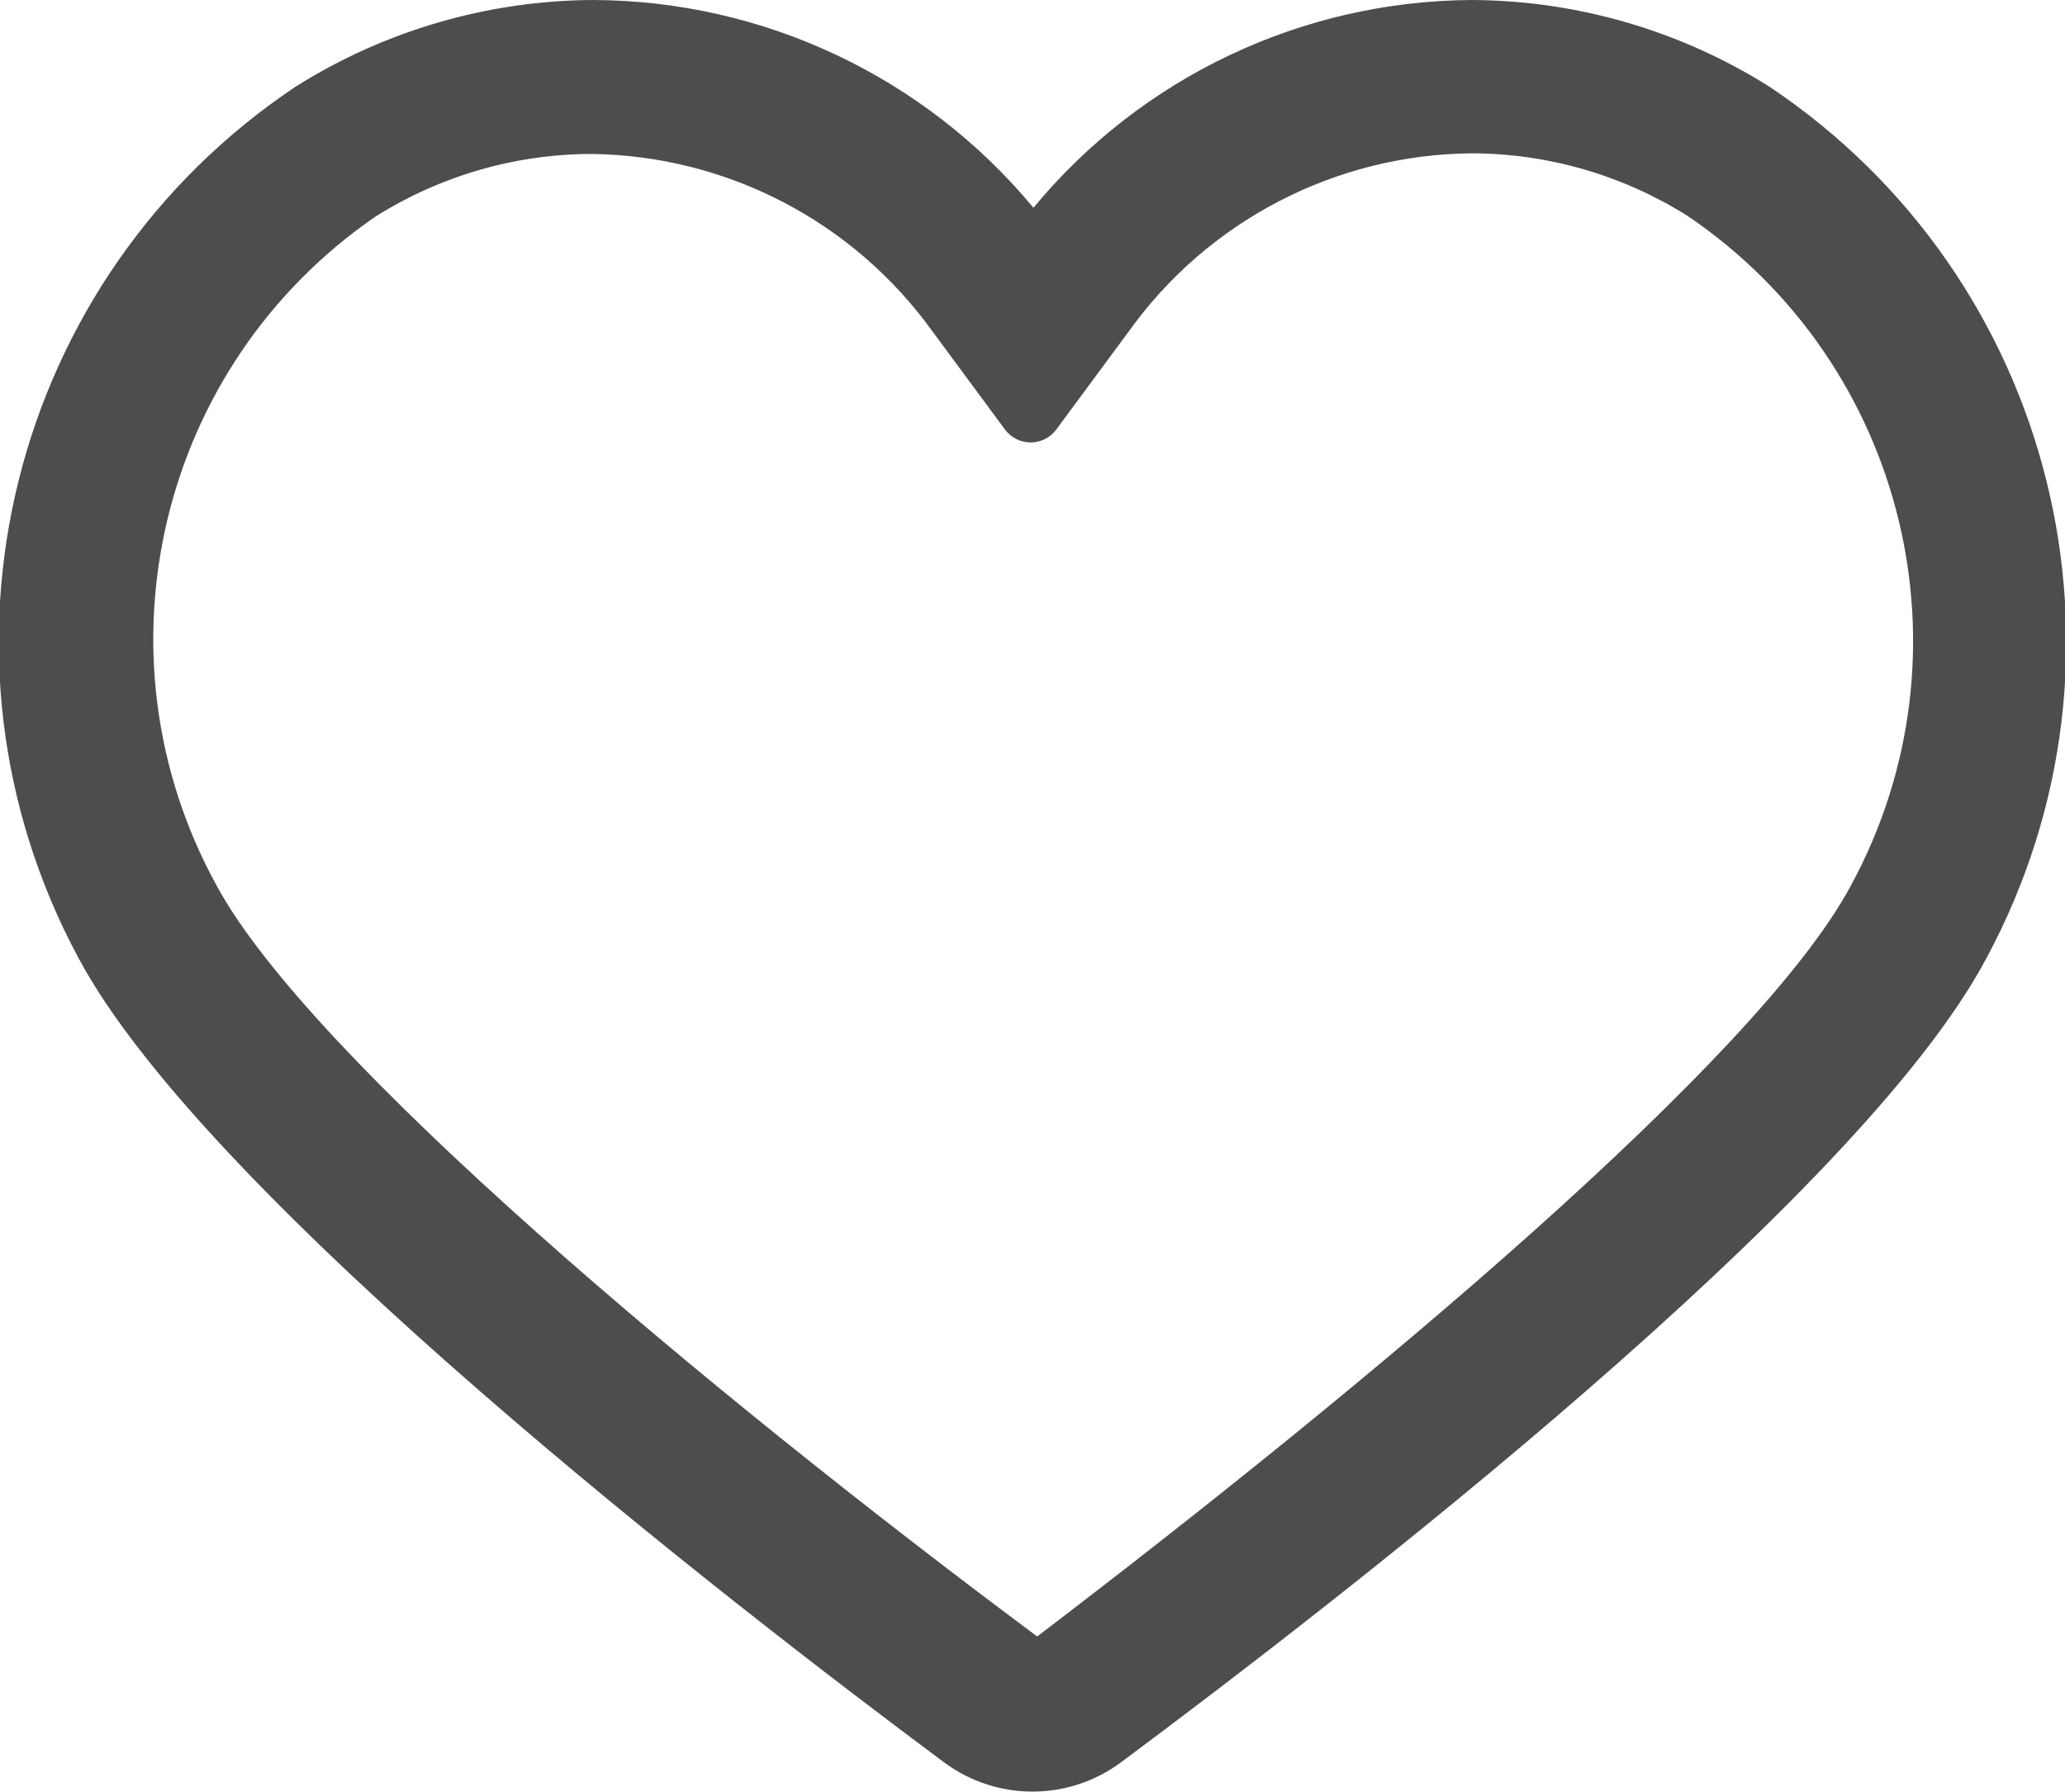
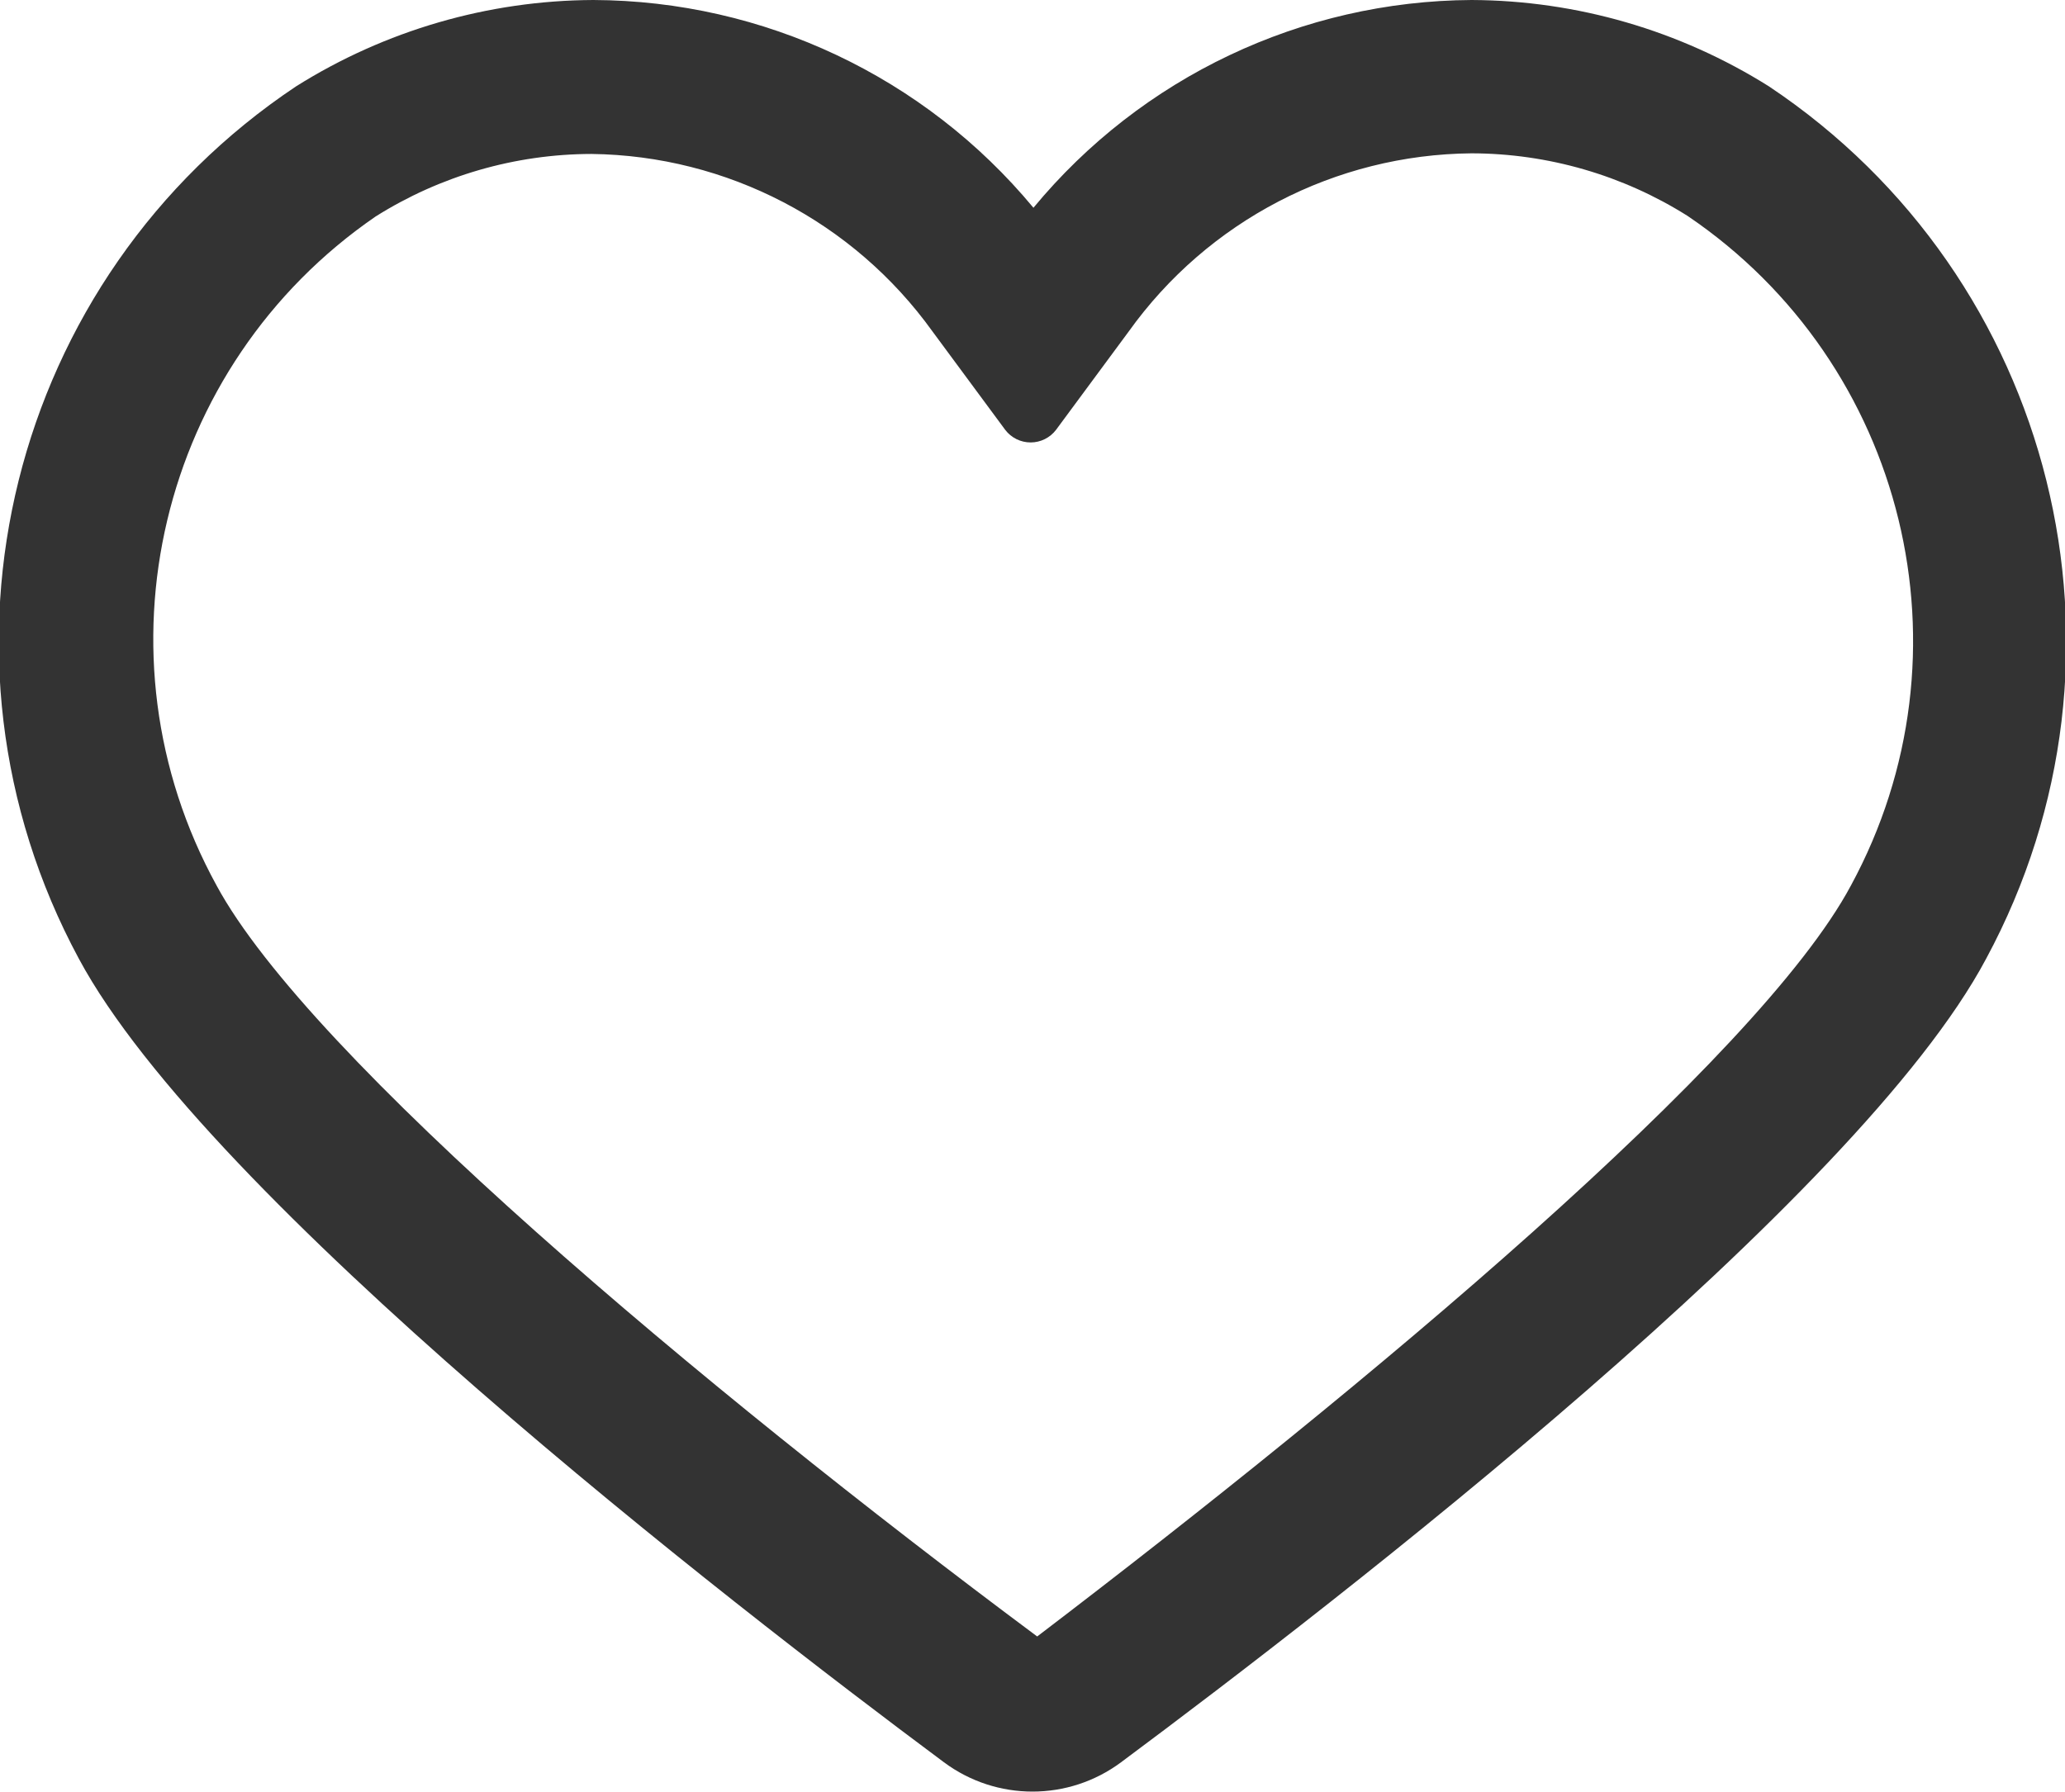
<svg xmlns="http://www.w3.org/2000/svg" viewBox="0 0 32.99 28.63">
  <defs>
-     <style>.cls-1{fill:#4d4d4f;}</style>
+     <style>.cls-1{fill:#333;}</style>
  </defs>
  <g id="Layer_2" data-name="Layer 2">
    <g id="OBJECTS">
      <path class="cls-1" d="M28.26,1.38A9,9,0,0,0,23.51,0a9.15,9.15,0,0,0-7,3.32A9.18,9.18,0,0,0,9.48,0,9,9,0,0,0,4.73,1.38,10.67,10.67,0,0,0,1.26,15.32C3.31,19.14,11.6,25.57,15.08,28.16a2.37,2.37,0,0,0,2.83,0c3.48-2.59,11.78-9,13.82-12.84A10.67,10.67,0,0,0,28.26,1.38ZM23.51,2.45a6.5,6.5,0,0,1,3.45,1,8.2,8.2,0,0,1,2.61,10.7c-1.48,2.77-7.75,8-13,12-5.37-4-11.63-9.26-13.11-12A8.19,8.19,0,0,1,6,3.46a6.5,6.5,0,0,1,3.45-1,6.81,6.81,0,0,1,5.45,2.84l1.16,1.57a.51.51,0,0,0,.81,0l1.16-1.57A6.81,6.81,0,0,1,23.51,2.45Z" />
    </g>
  </g>
</svg>
